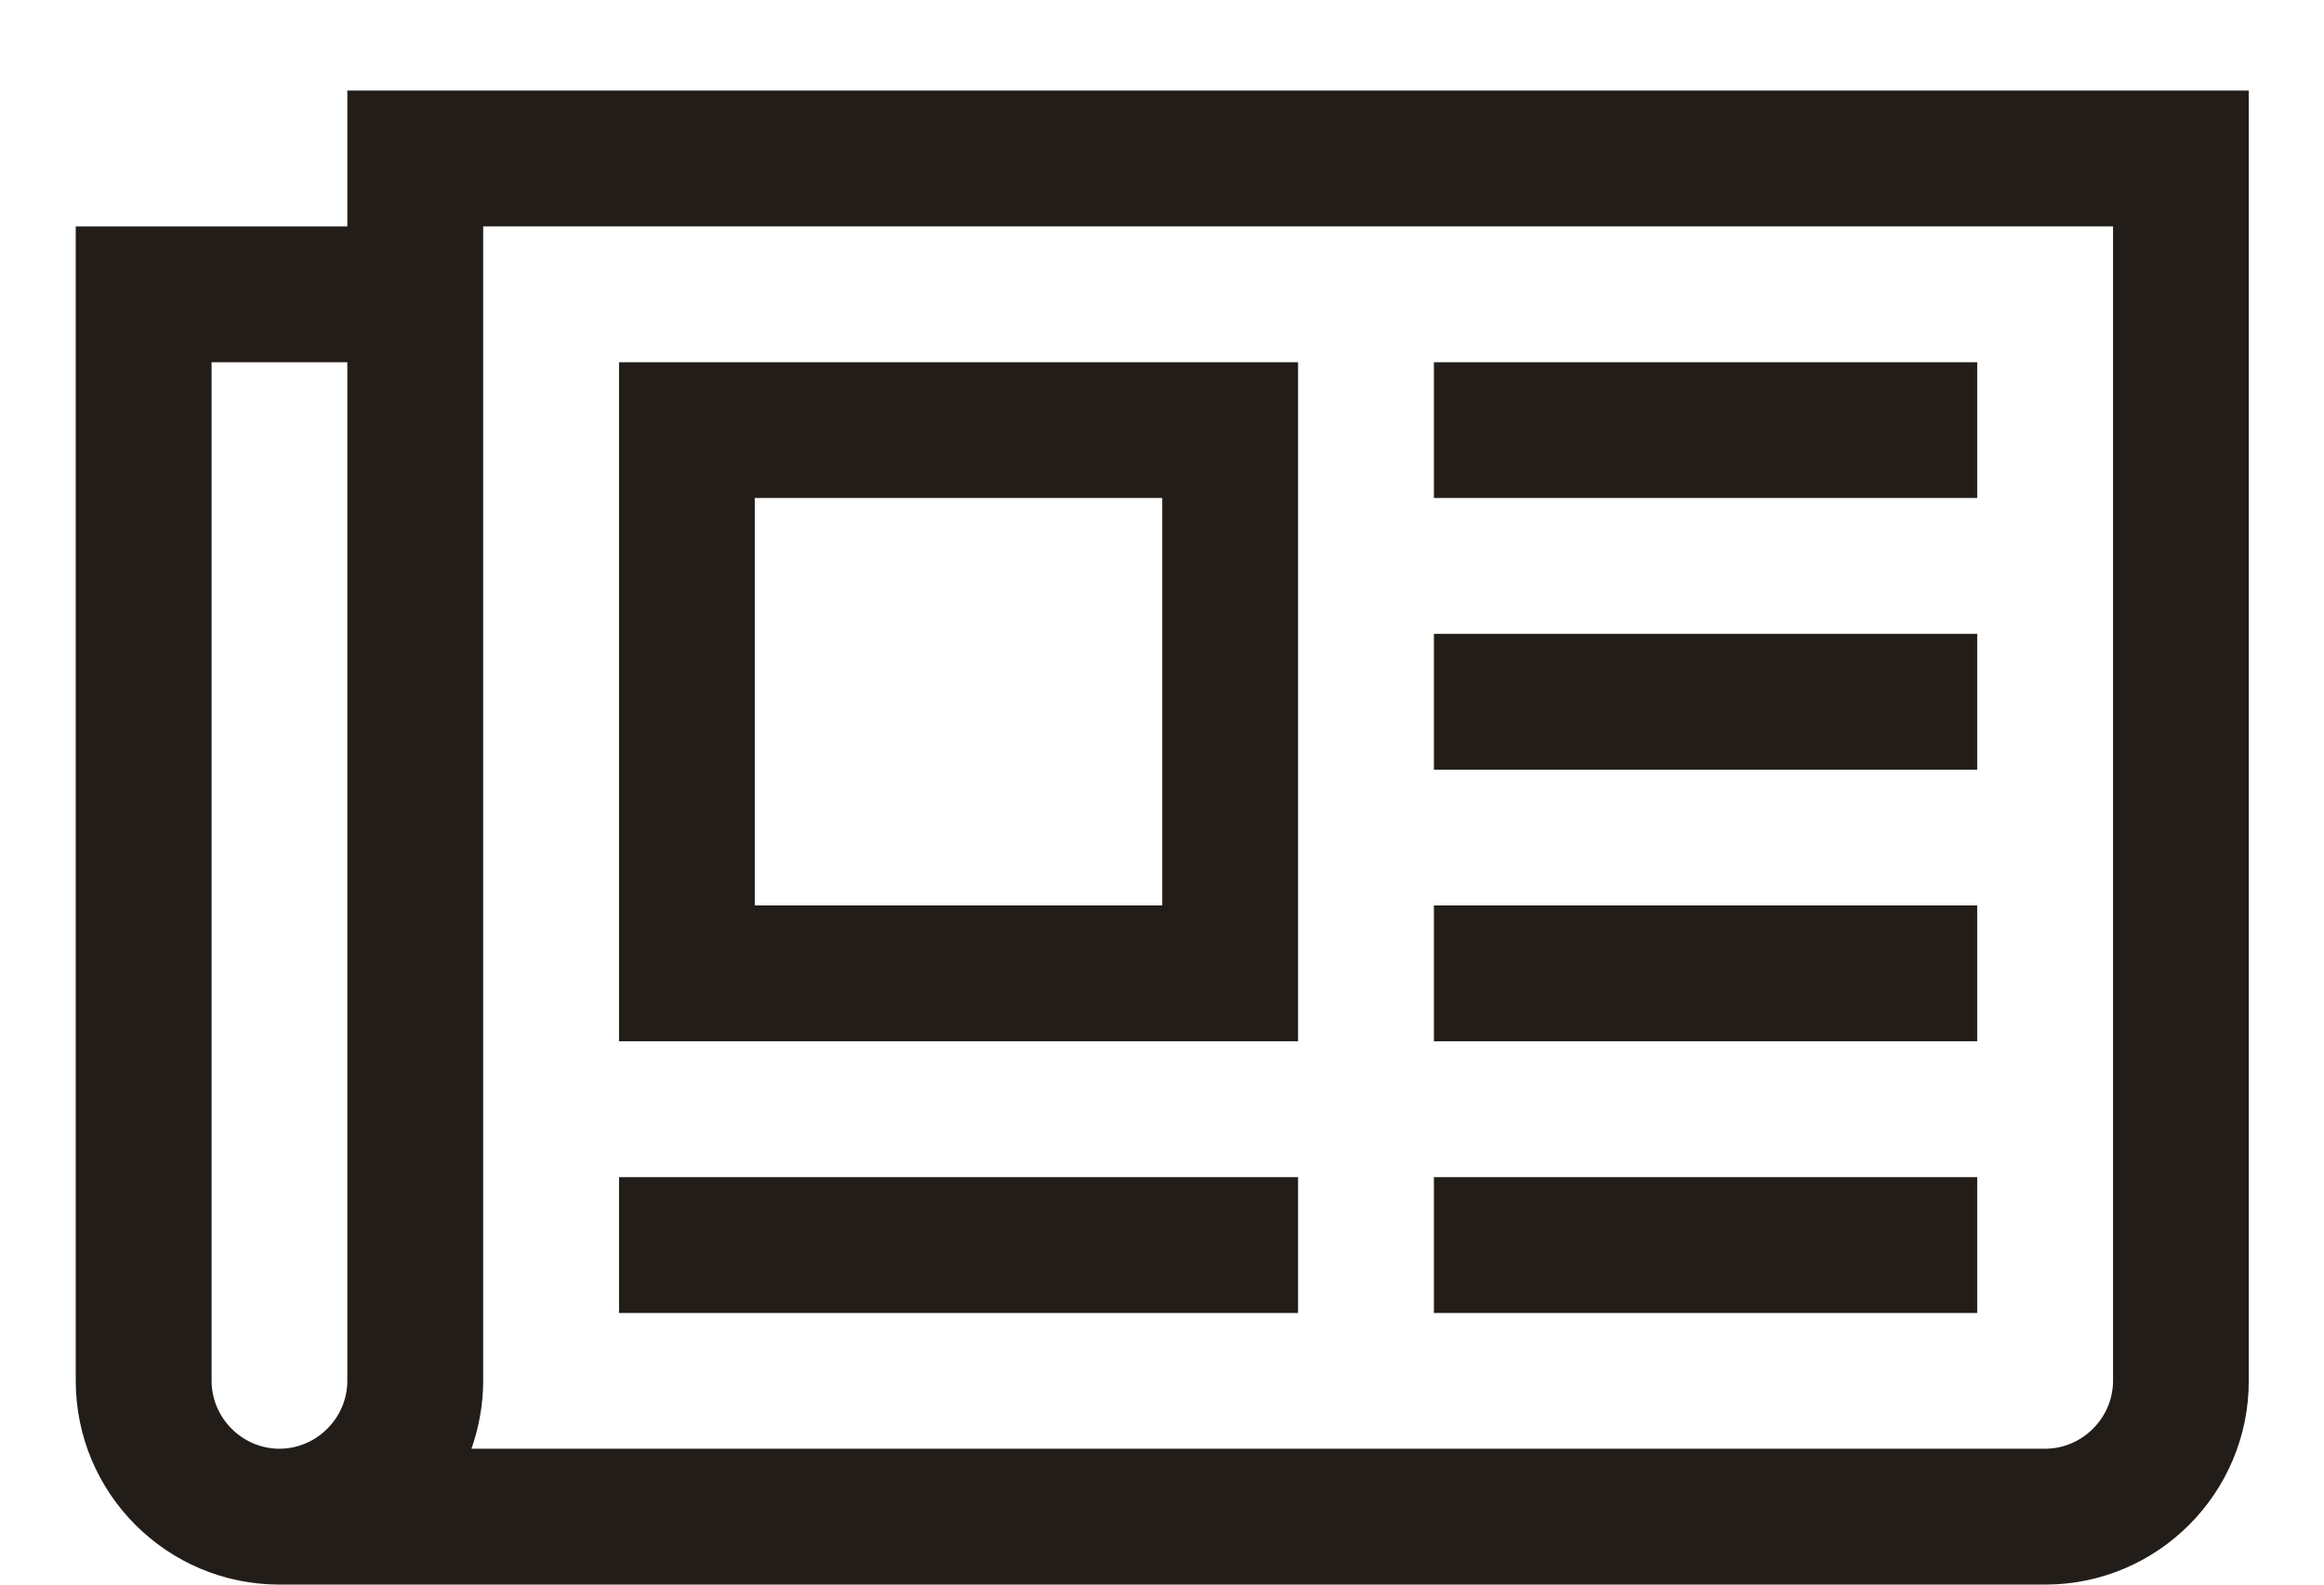
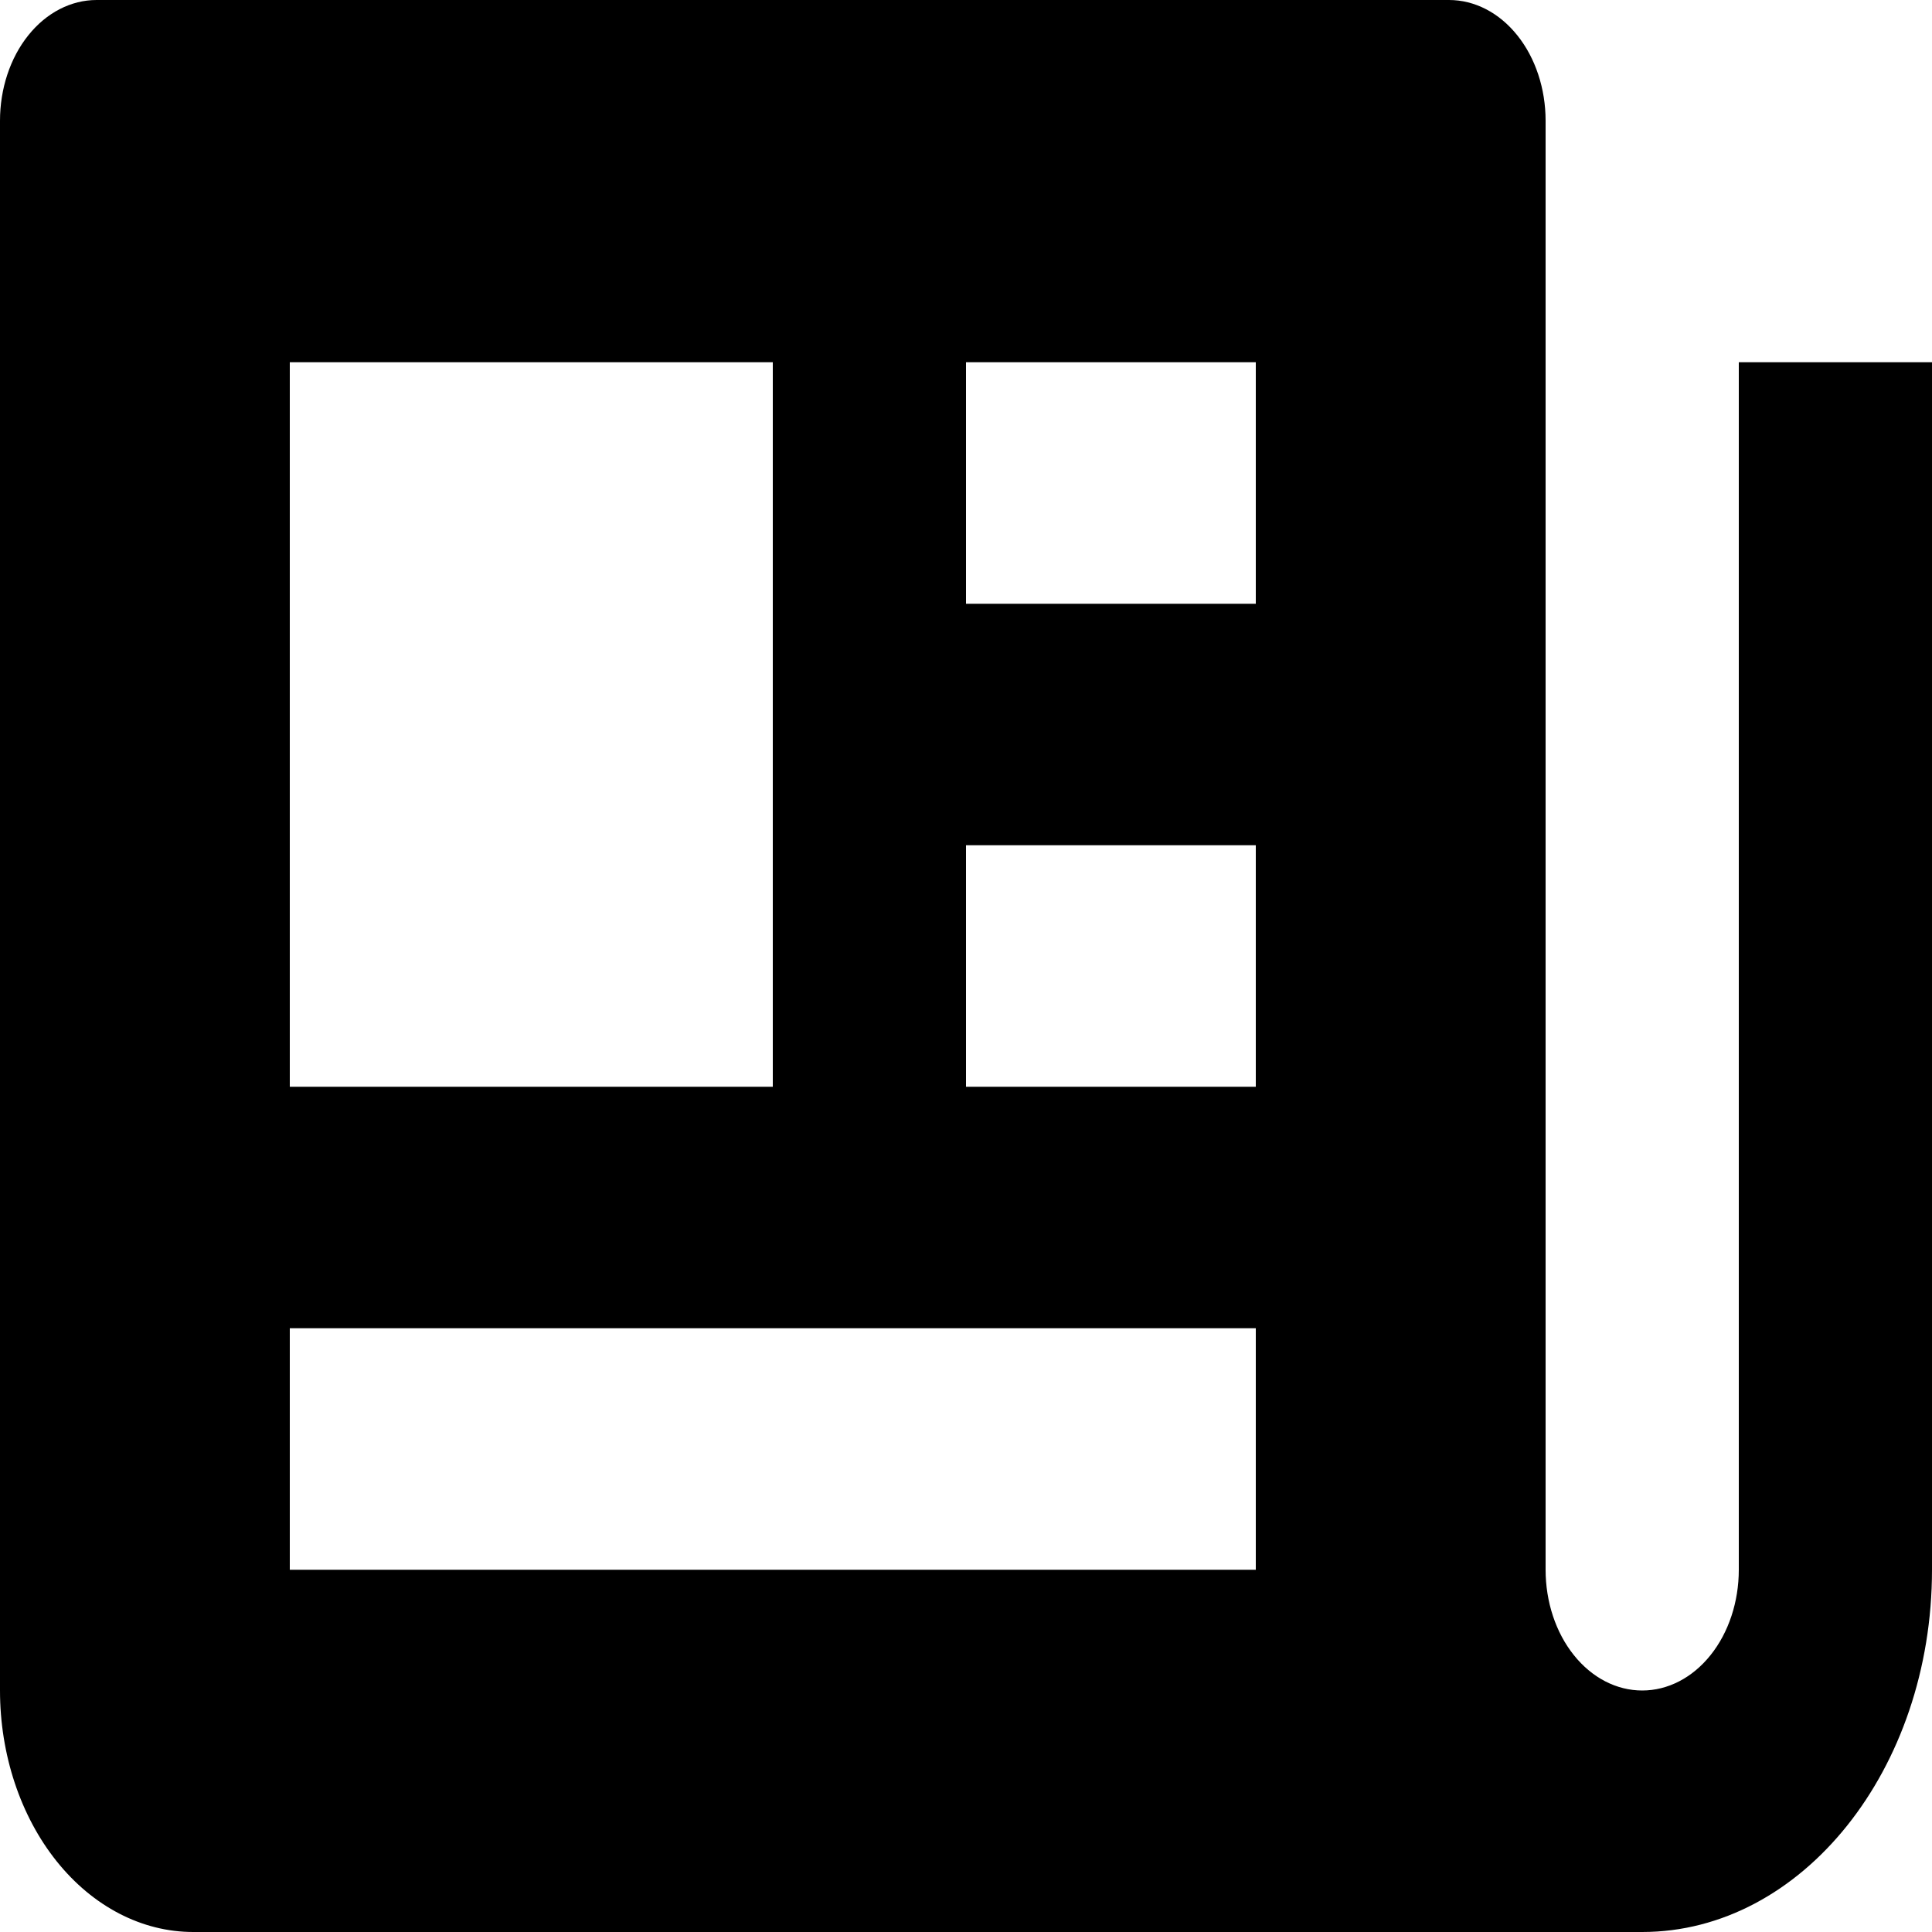
- <svg xmlns="http://www.w3.org/2000/svg" width="22" height="15" viewBox="0 0 22 15" fill="none">
-   <path d="M11.002 4.714V8.571H7.145V4.714H11.002ZM12.288 11.143H5.86V12.429H12.288V11.143ZM12.288 3.429H5.86V9.857H12.288V3.429ZM18.717 11.143H13.574V12.429H18.717V11.143ZM18.717 8.571H13.574V9.857H18.717V8.571ZM18.717 6H13.574V7.286H18.717V6ZM18.717 3.429H13.574V4.714H18.717V3.429ZM3.288 13.071C3.288 13.423 2.997 13.714 2.645 13.714C2.294 13.714 2.003 13.423 2.003 13.071V3.429H3.288V13.071ZM20.003 13.071C20.003 13.423 19.711 13.714 19.36 13.714H4.463C4.534 13.513 4.574 13.292 4.574 13.071V2.143H20.003V13.071ZM21.288 0.857H3.288V2.143H0.717V13.071C0.717 14.136 1.581 15 2.645 15H19.36C20.424 15 21.288 14.136 21.288 13.071V0.857Z" fill="#221D18" />
+ <svg xmlns="http://www.w3.org/2000/svg" width="16" height="16" viewBox="0 0 16 16" fill="none">
+   <path d="M14.4 13C14.4 13.265 14.316 13.52 14.166 13.707C14.016 13.895 13.812 14 13.6 14C13.388 14 13.184 13.895 13.034 13.707C12.884 13.52 12.8 13.265 12.8 13V1C12.8 0.735 12.716 0.48 12.566 0.293C12.416 0.105 12.212 0 12 0H0.8C0.588 0 0.384 0.105 0.234 0.293C0.084 0.48 0 0.735 0 1V14C0 14.53 0.169 15.039 0.469 15.414C0.769 15.789 1.176 16 1.6 16H13.6C14.923 16 16 14.654 16 13V3H14.4V13ZM8 3H10.4V5H8V3ZM8 7H10.4V9H8V7ZM2.4 3H6.4V9H2.4V3ZM2.4 13V11H10.4V13H2.4Z" fill="black" />
</svg>
